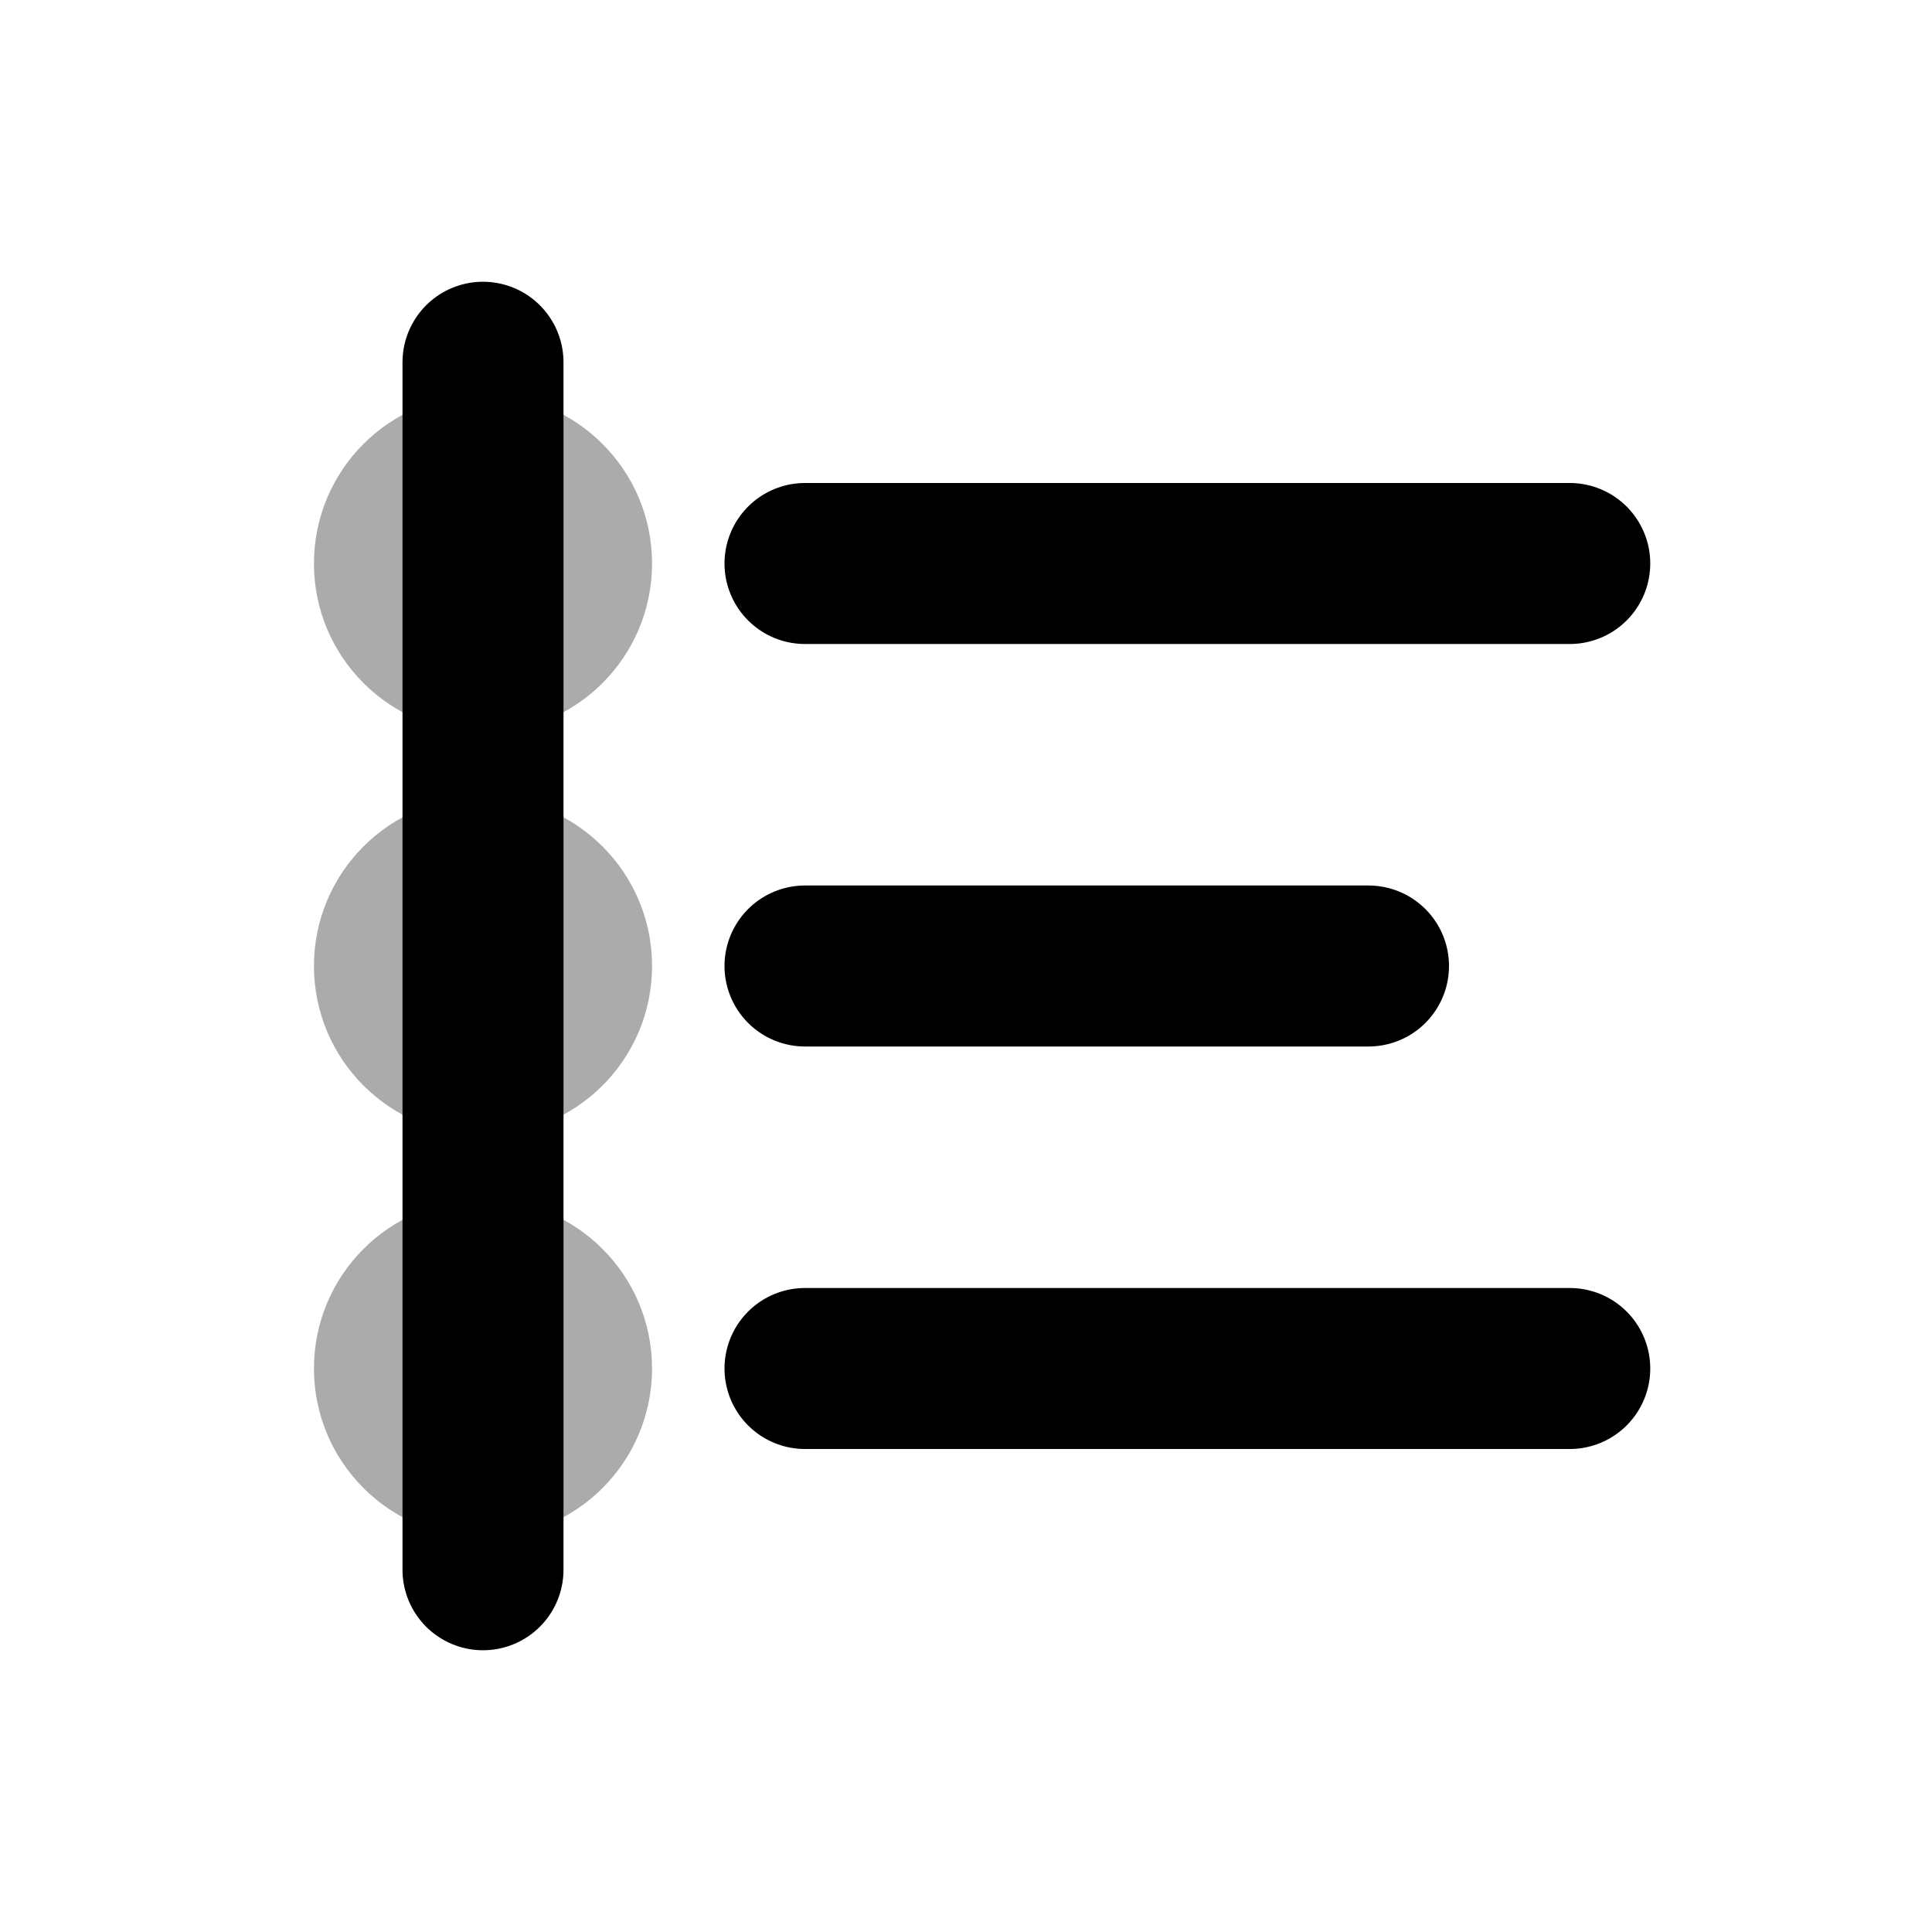
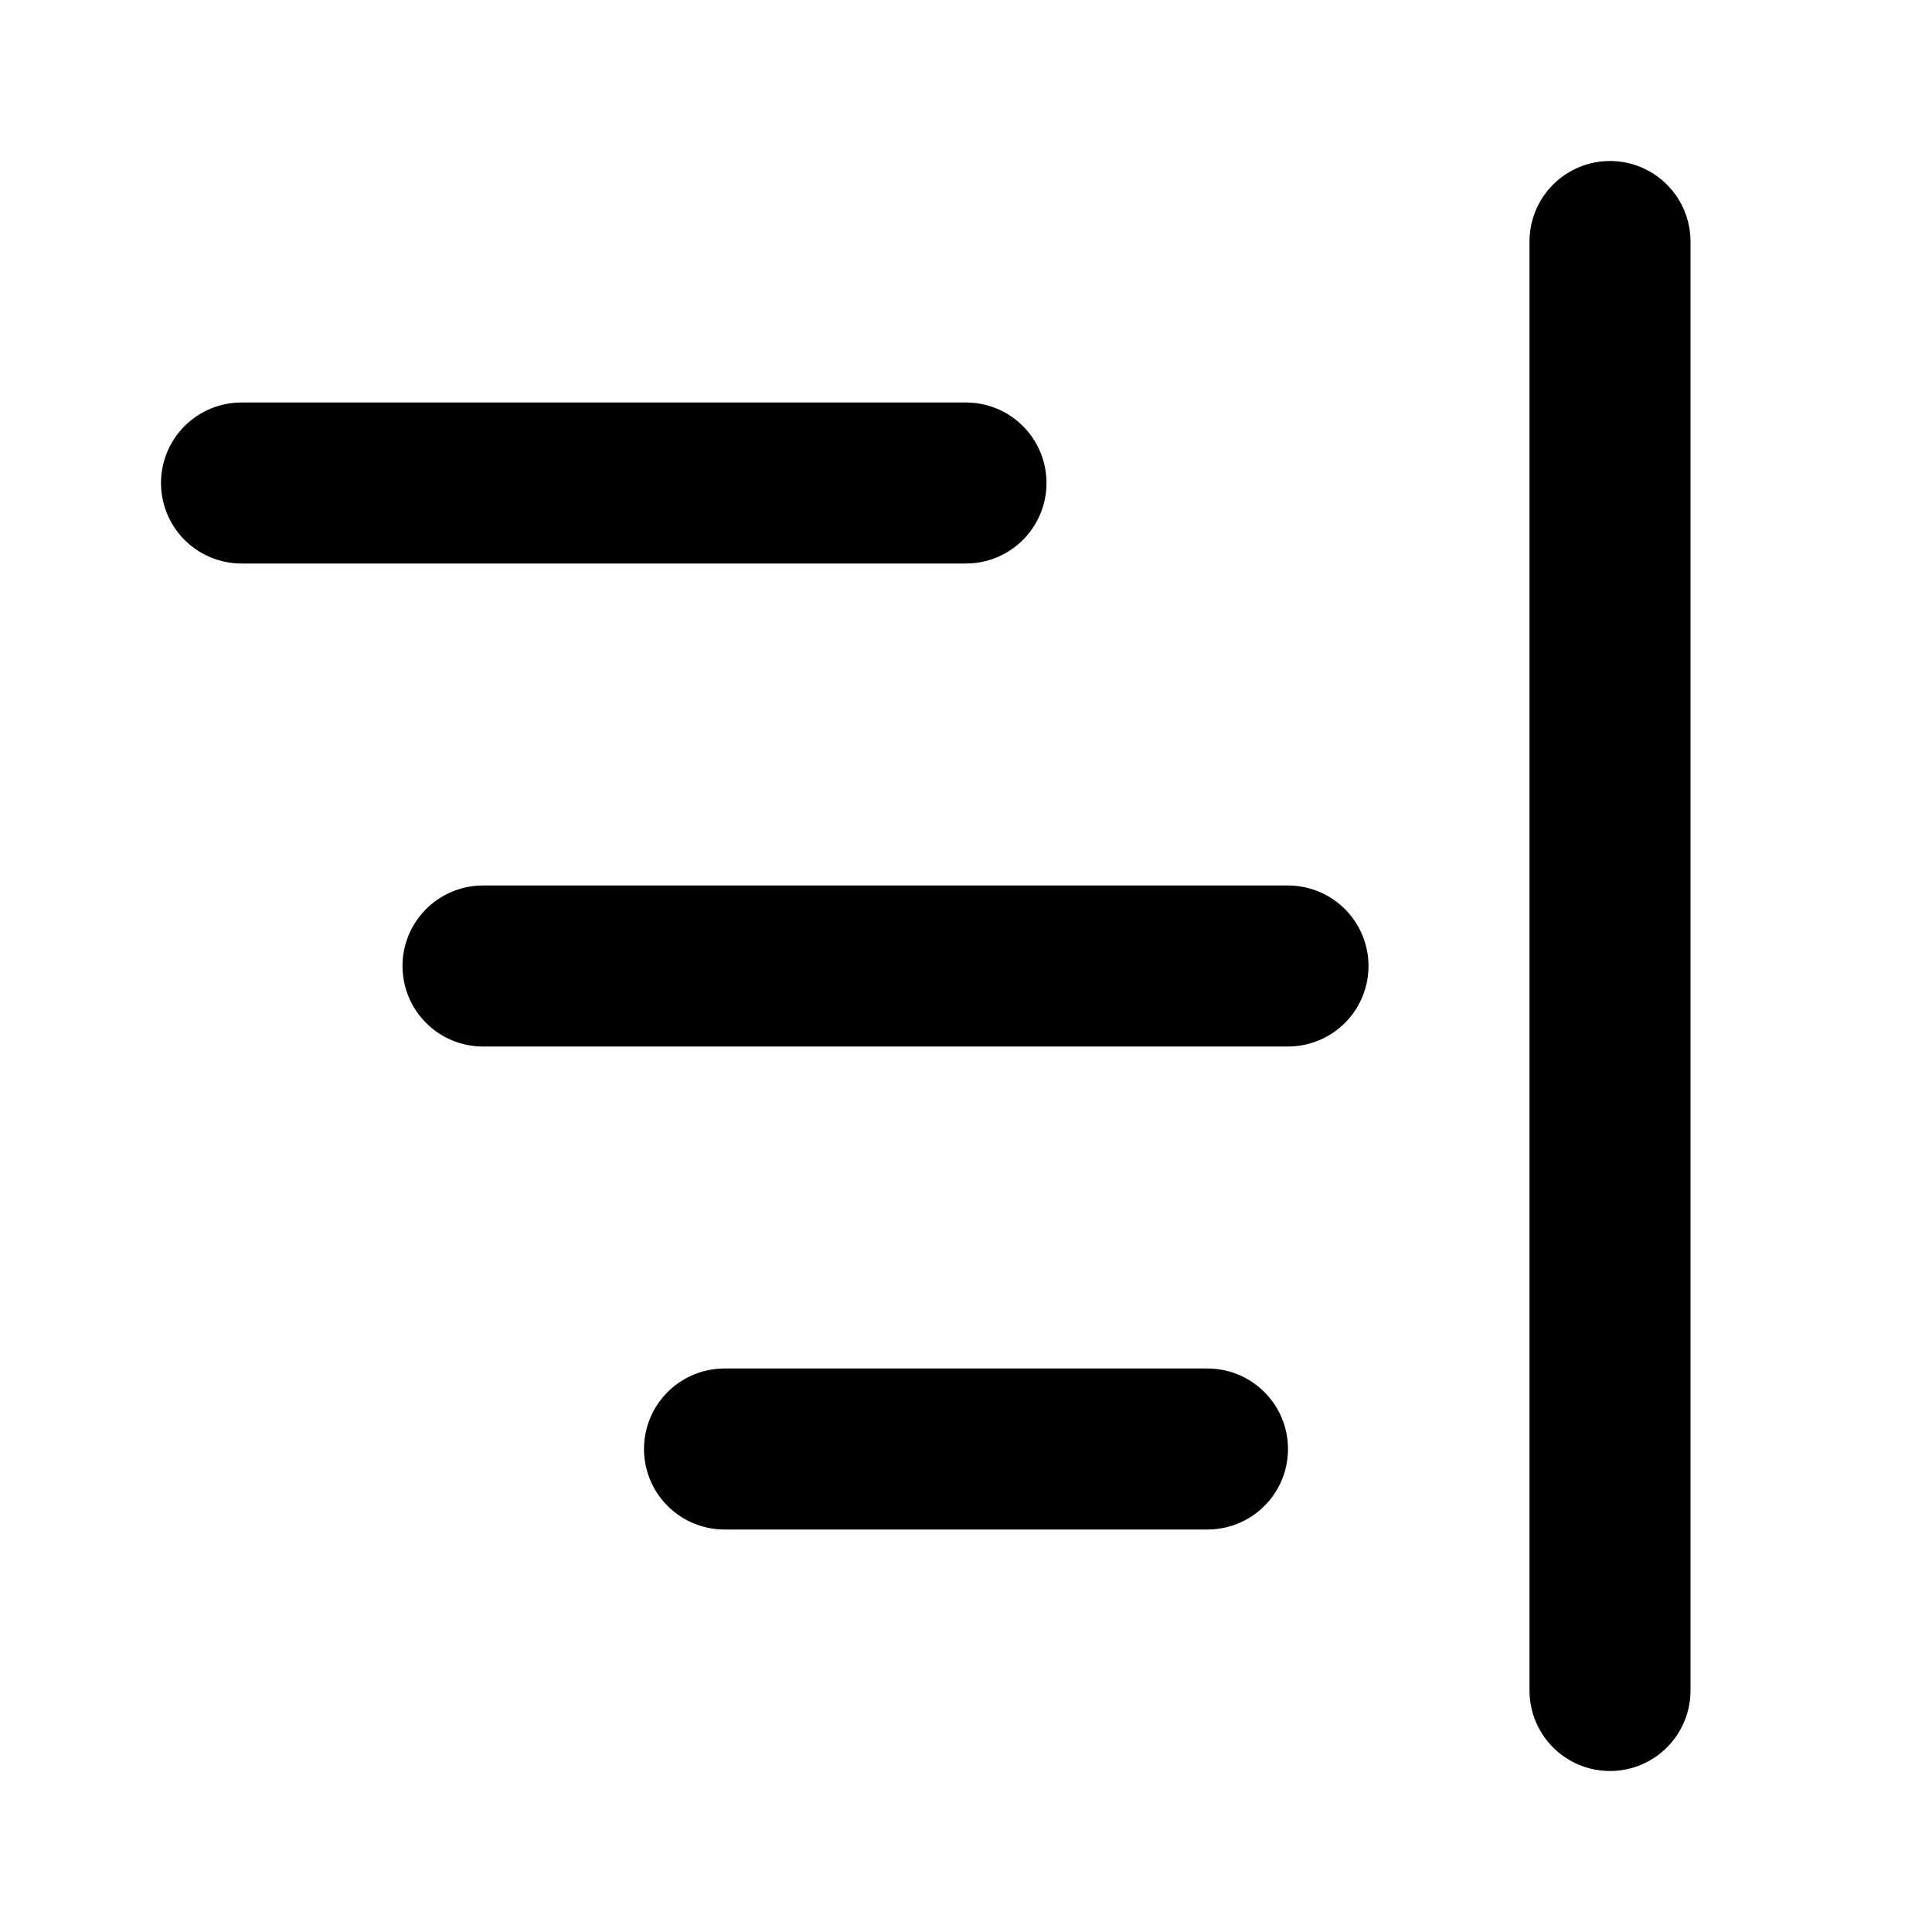
<svg xmlns="http://www.w3.org/2000/svg" width="24" height="24" viewBox="0 0 24 24" fill="none" stroke="#000000" stroke-width="2" stroke-linecap="round" stroke-linejoin="round">
-   <line x1="6" y1="4.5" x2="6" y2="19.5" />
-   <circle cx="6" cy="7" r="2.1" fill="#000000" fill-opacity=".33" stroke="none" />
-   <circle cx="6" cy="12" r="2.1" fill="#000000" fill-opacity=".33" stroke="none" />
-   <circle cx="6" cy="17" r="2.1" fill="#000000" fill-opacity=".33" stroke="none" />
-   <line x1="10" y1="7" x2="19.5" y2="7" />
-   <line x1="10" y1="12" x2="17" y2="12" />
-   <line x1="10" y1="17" x2="19.5" y2="17" />
+   <path d="M3 6h9M6 12h10M9 18h6" />
+   <path d="M20 3v18" />
</svg>
